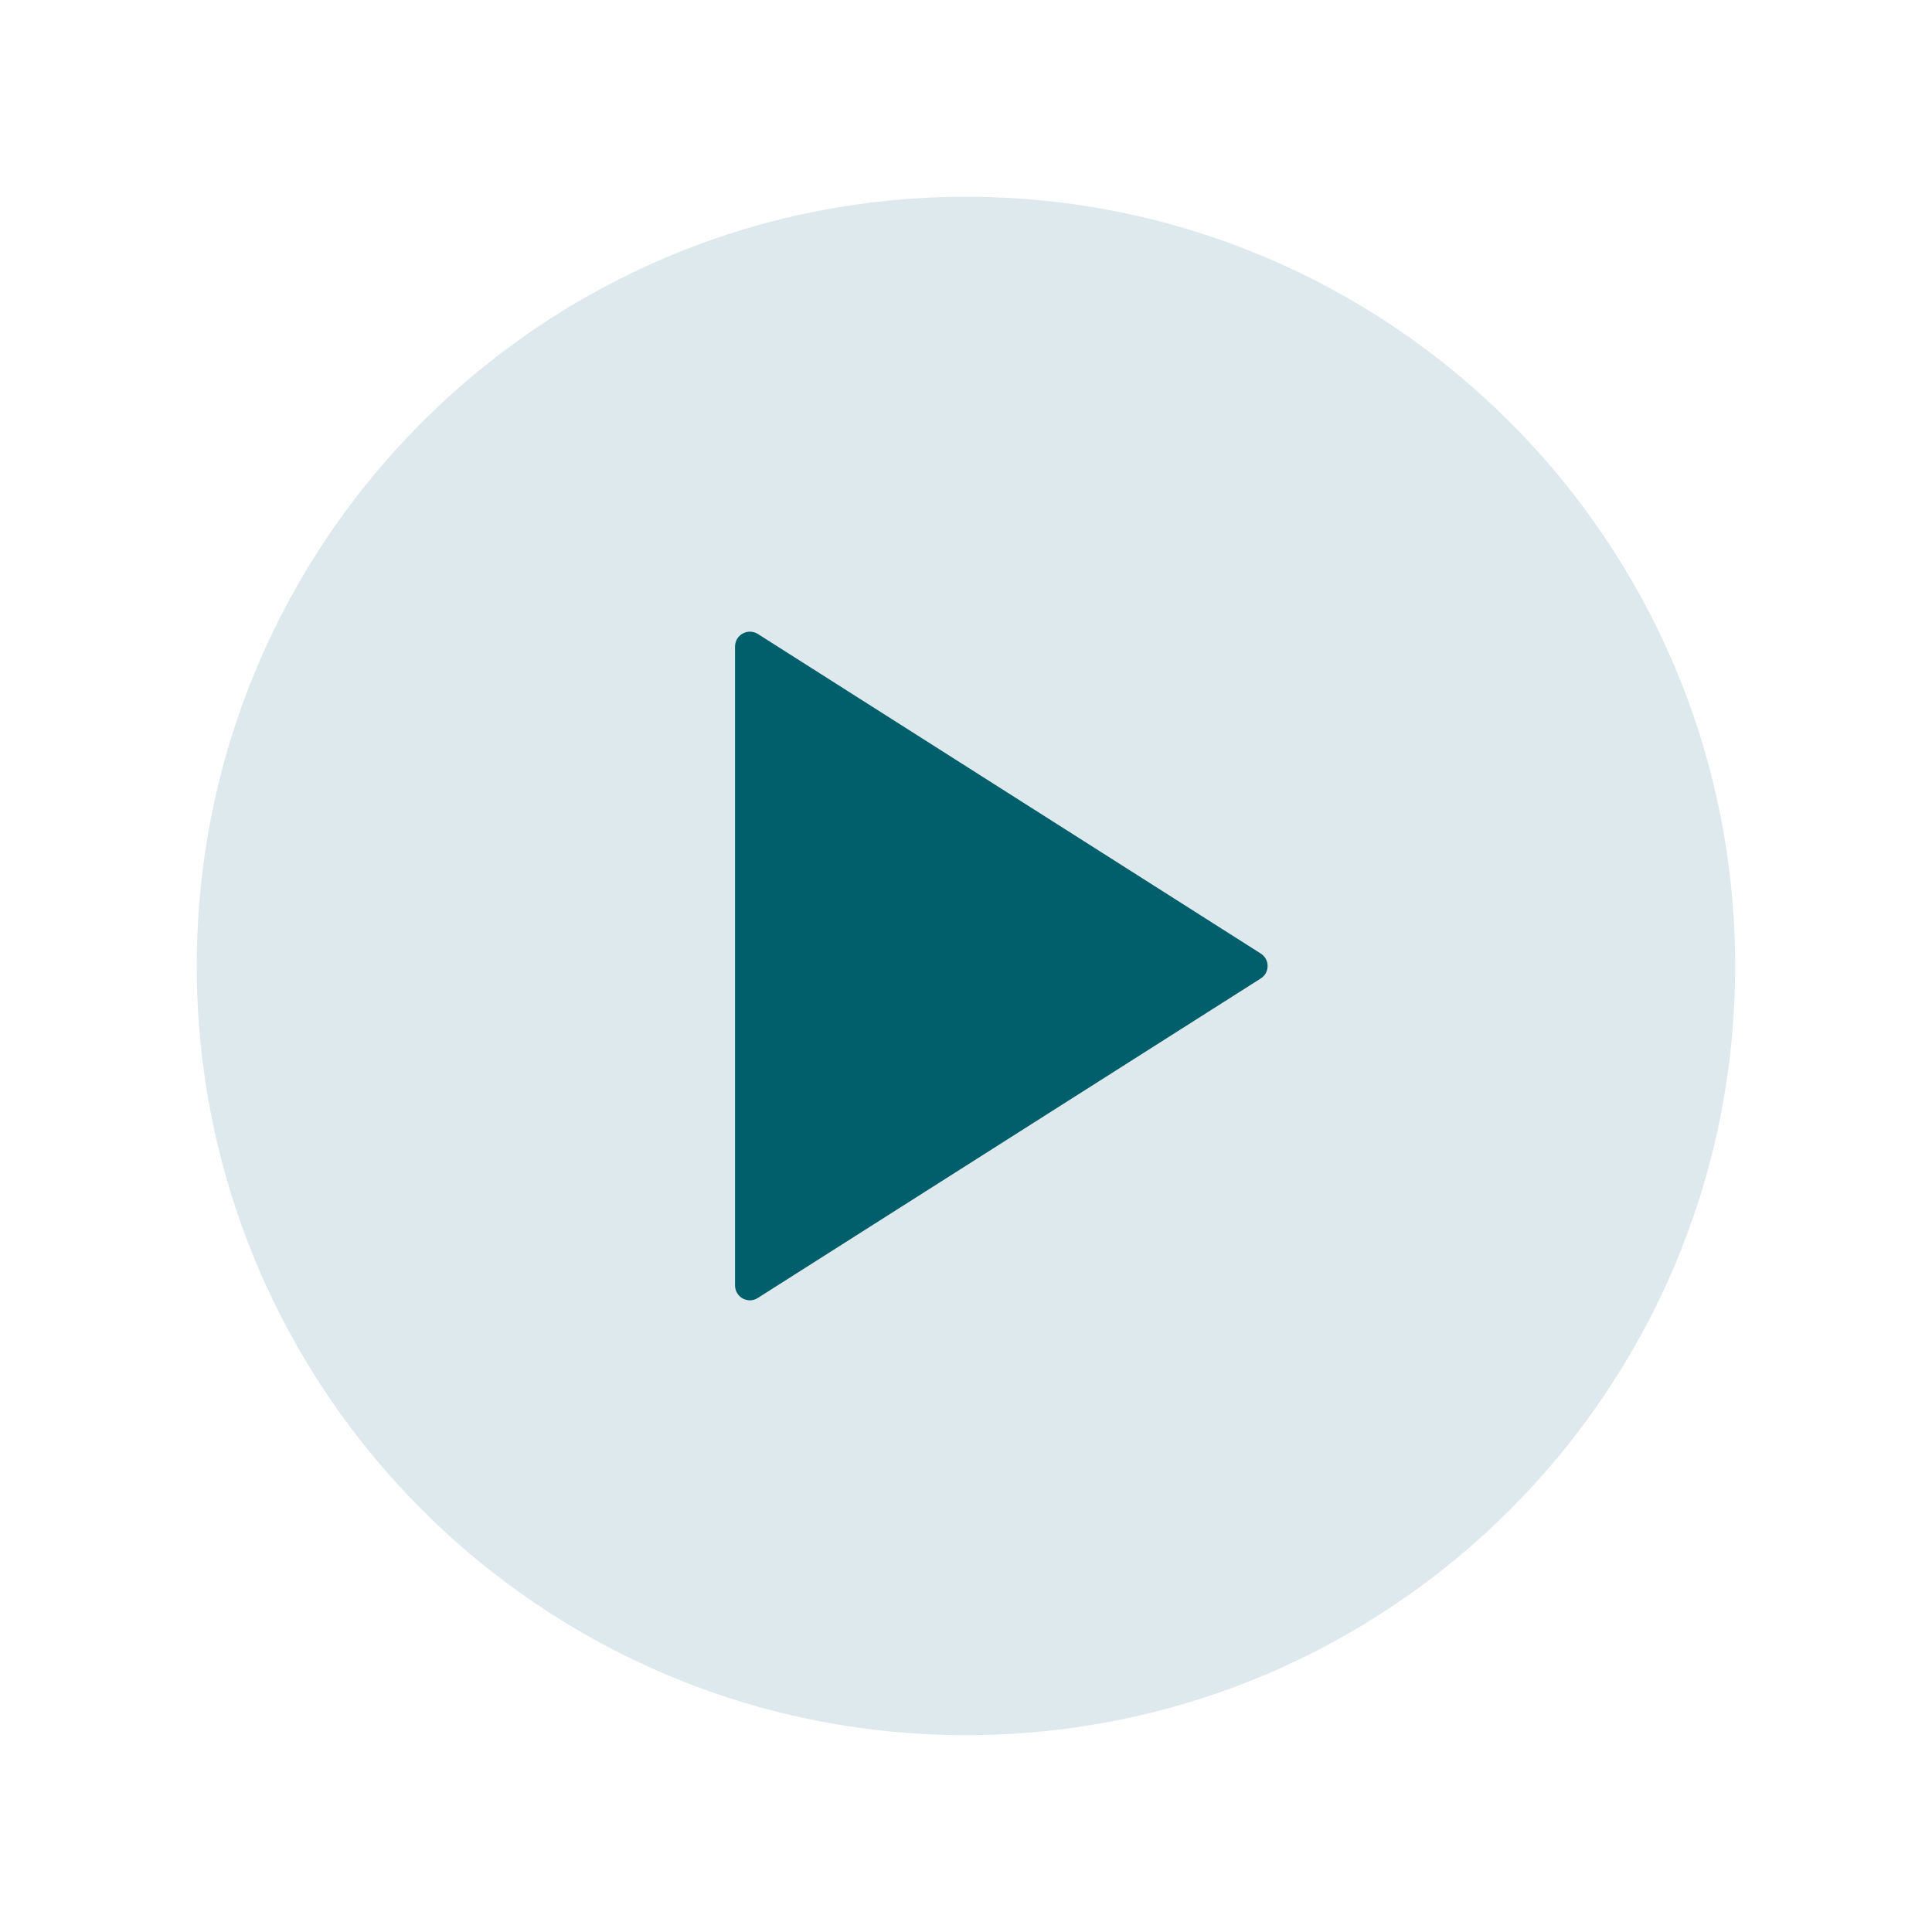
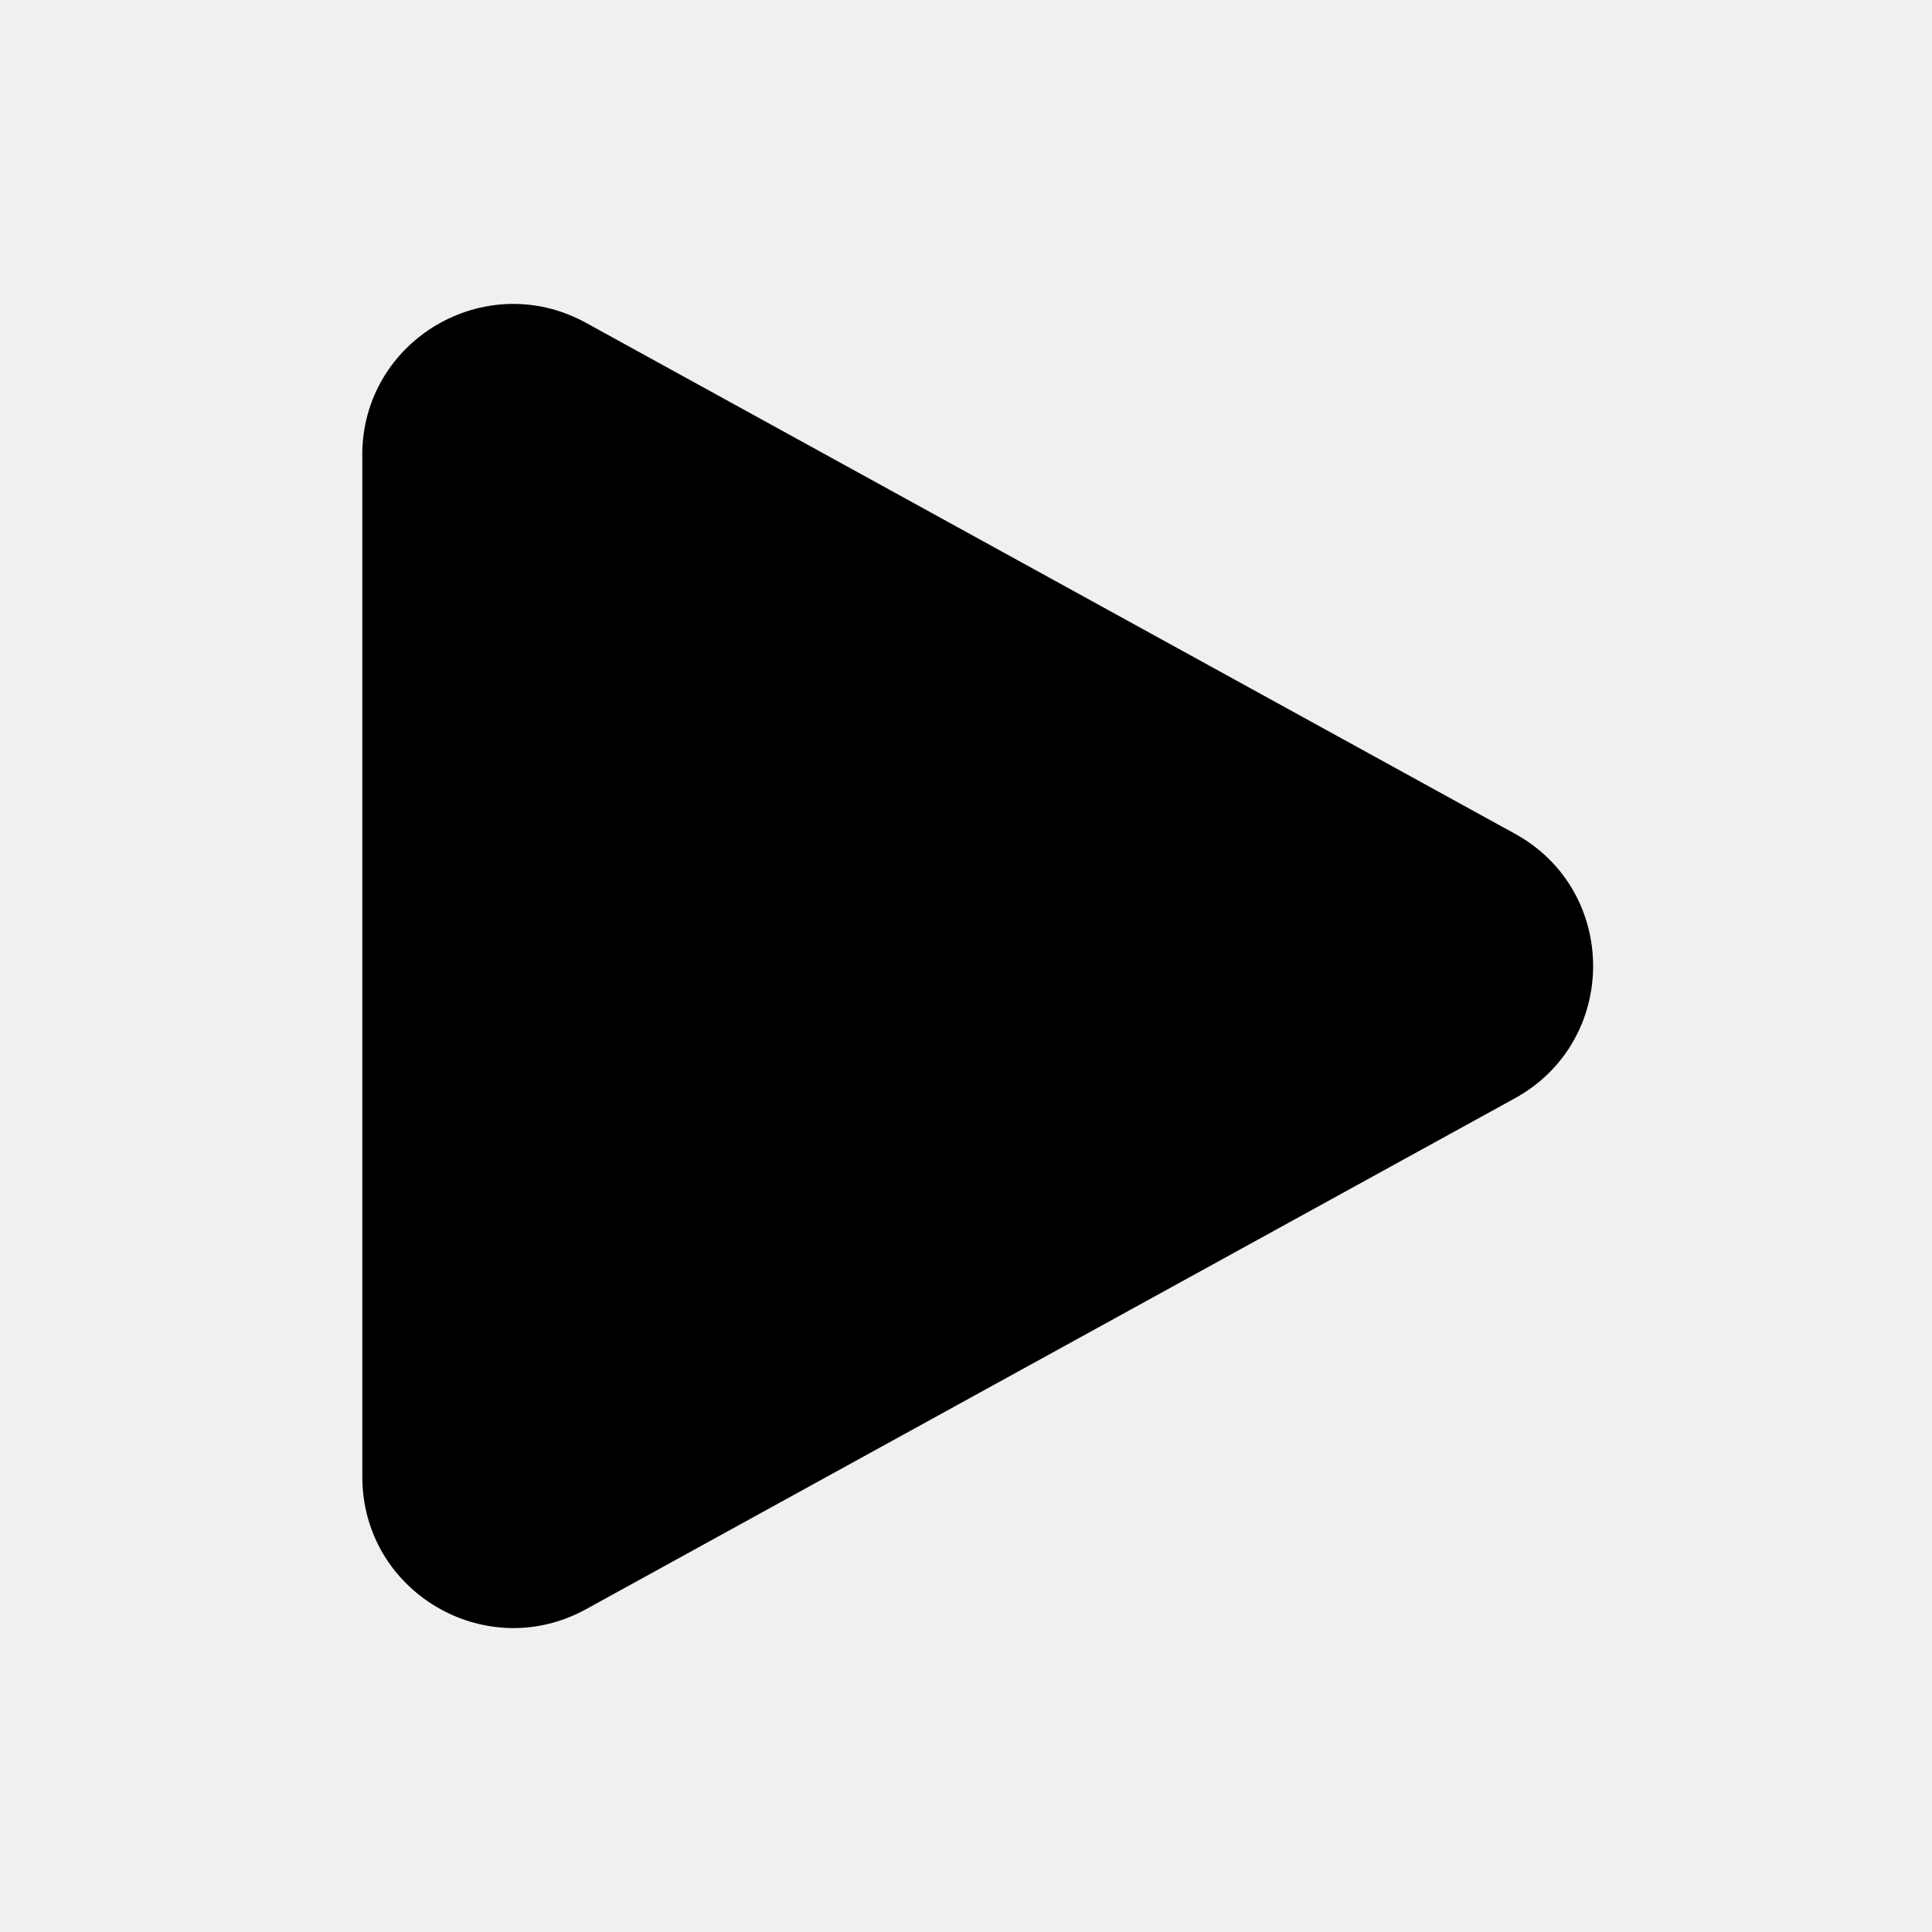
- <svg xmlns="http://www.w3.org/2000/svg" width="20" height="20" viewBox="0 0 20 20" fill="none">
-   <rect width="20" height="20" fill="white" />
-   <path d="M10 17.962C14.397 17.962 17.962 14.398 17.962 10C17.962 5.602 14.397 2.037 10 2.037C5.602 2.037 2.037 5.602 2.037 10C2.037 14.398 5.602 17.962 10 17.962Z" fill="#DDE9EC" />
-   <path d="M7.609 13.309V6.691C7.61 6.663 7.617 6.637 7.631 6.613C7.645 6.59 7.665 6.571 7.689 6.558C7.713 6.545 7.74 6.538 7.767 6.539C7.794 6.54 7.821 6.548 7.844 6.562L13.053 9.872C13.074 9.886 13.092 9.905 13.104 9.927C13.116 9.949 13.122 9.974 13.122 10C13.122 10.025 13.116 10.05 13.104 10.073C13.092 10.095 13.074 10.114 13.053 10.128L7.844 13.437C7.821 13.452 7.794 13.46 7.767 13.461C7.74 13.461 7.713 13.455 7.689 13.442C7.665 13.429 7.645 13.41 7.631 13.386C7.617 13.363 7.61 13.336 7.609 13.309Z" fill="#005F6B" />
+ <svg xmlns="http://www.w3.org/2000/svg" viewBox="0 0 24 24" fill="currentColor" class="size-6">
+   <path fill-rule="evenodd" d="M4.5 5.653c0-1.427 1.529-2.33 2.779-1.643l11.54 6.347c1.295.712 1.295 2.573 0 3.286L7.28 19.99c-1.25.687-2.779-.217-2.779-1.643V5.653Z" clip-rule="evenodd" />
</svg>
